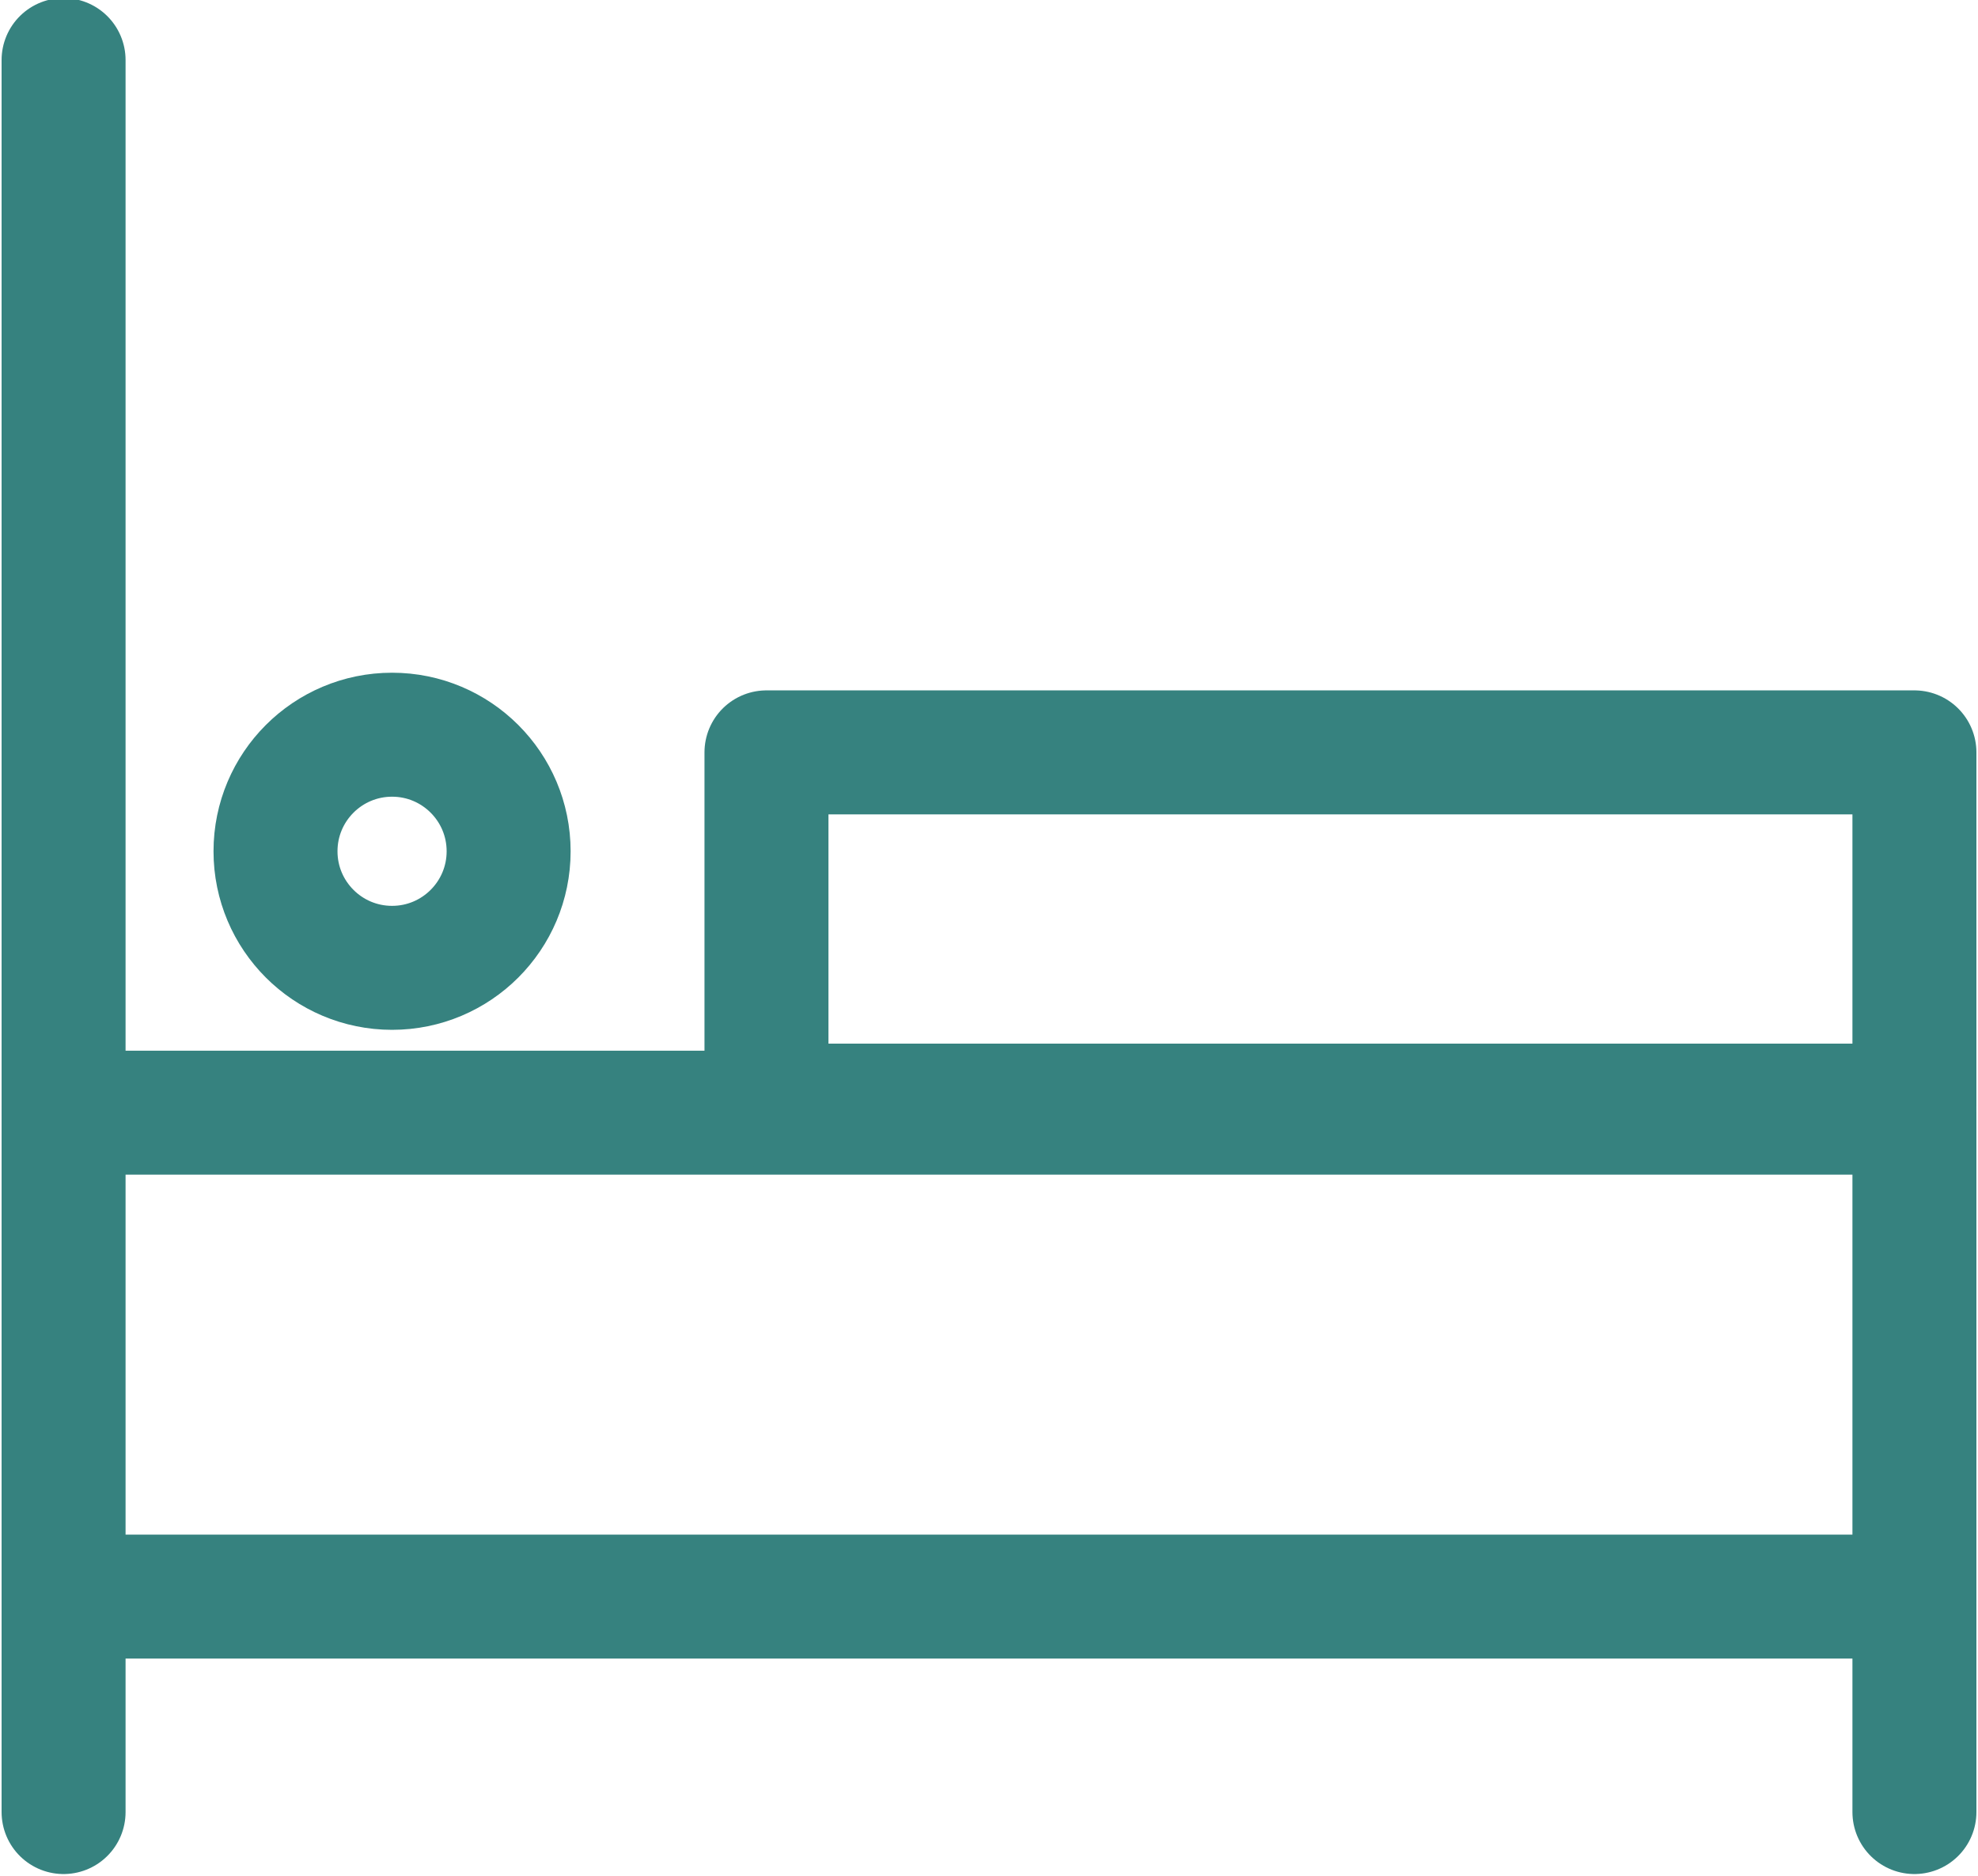
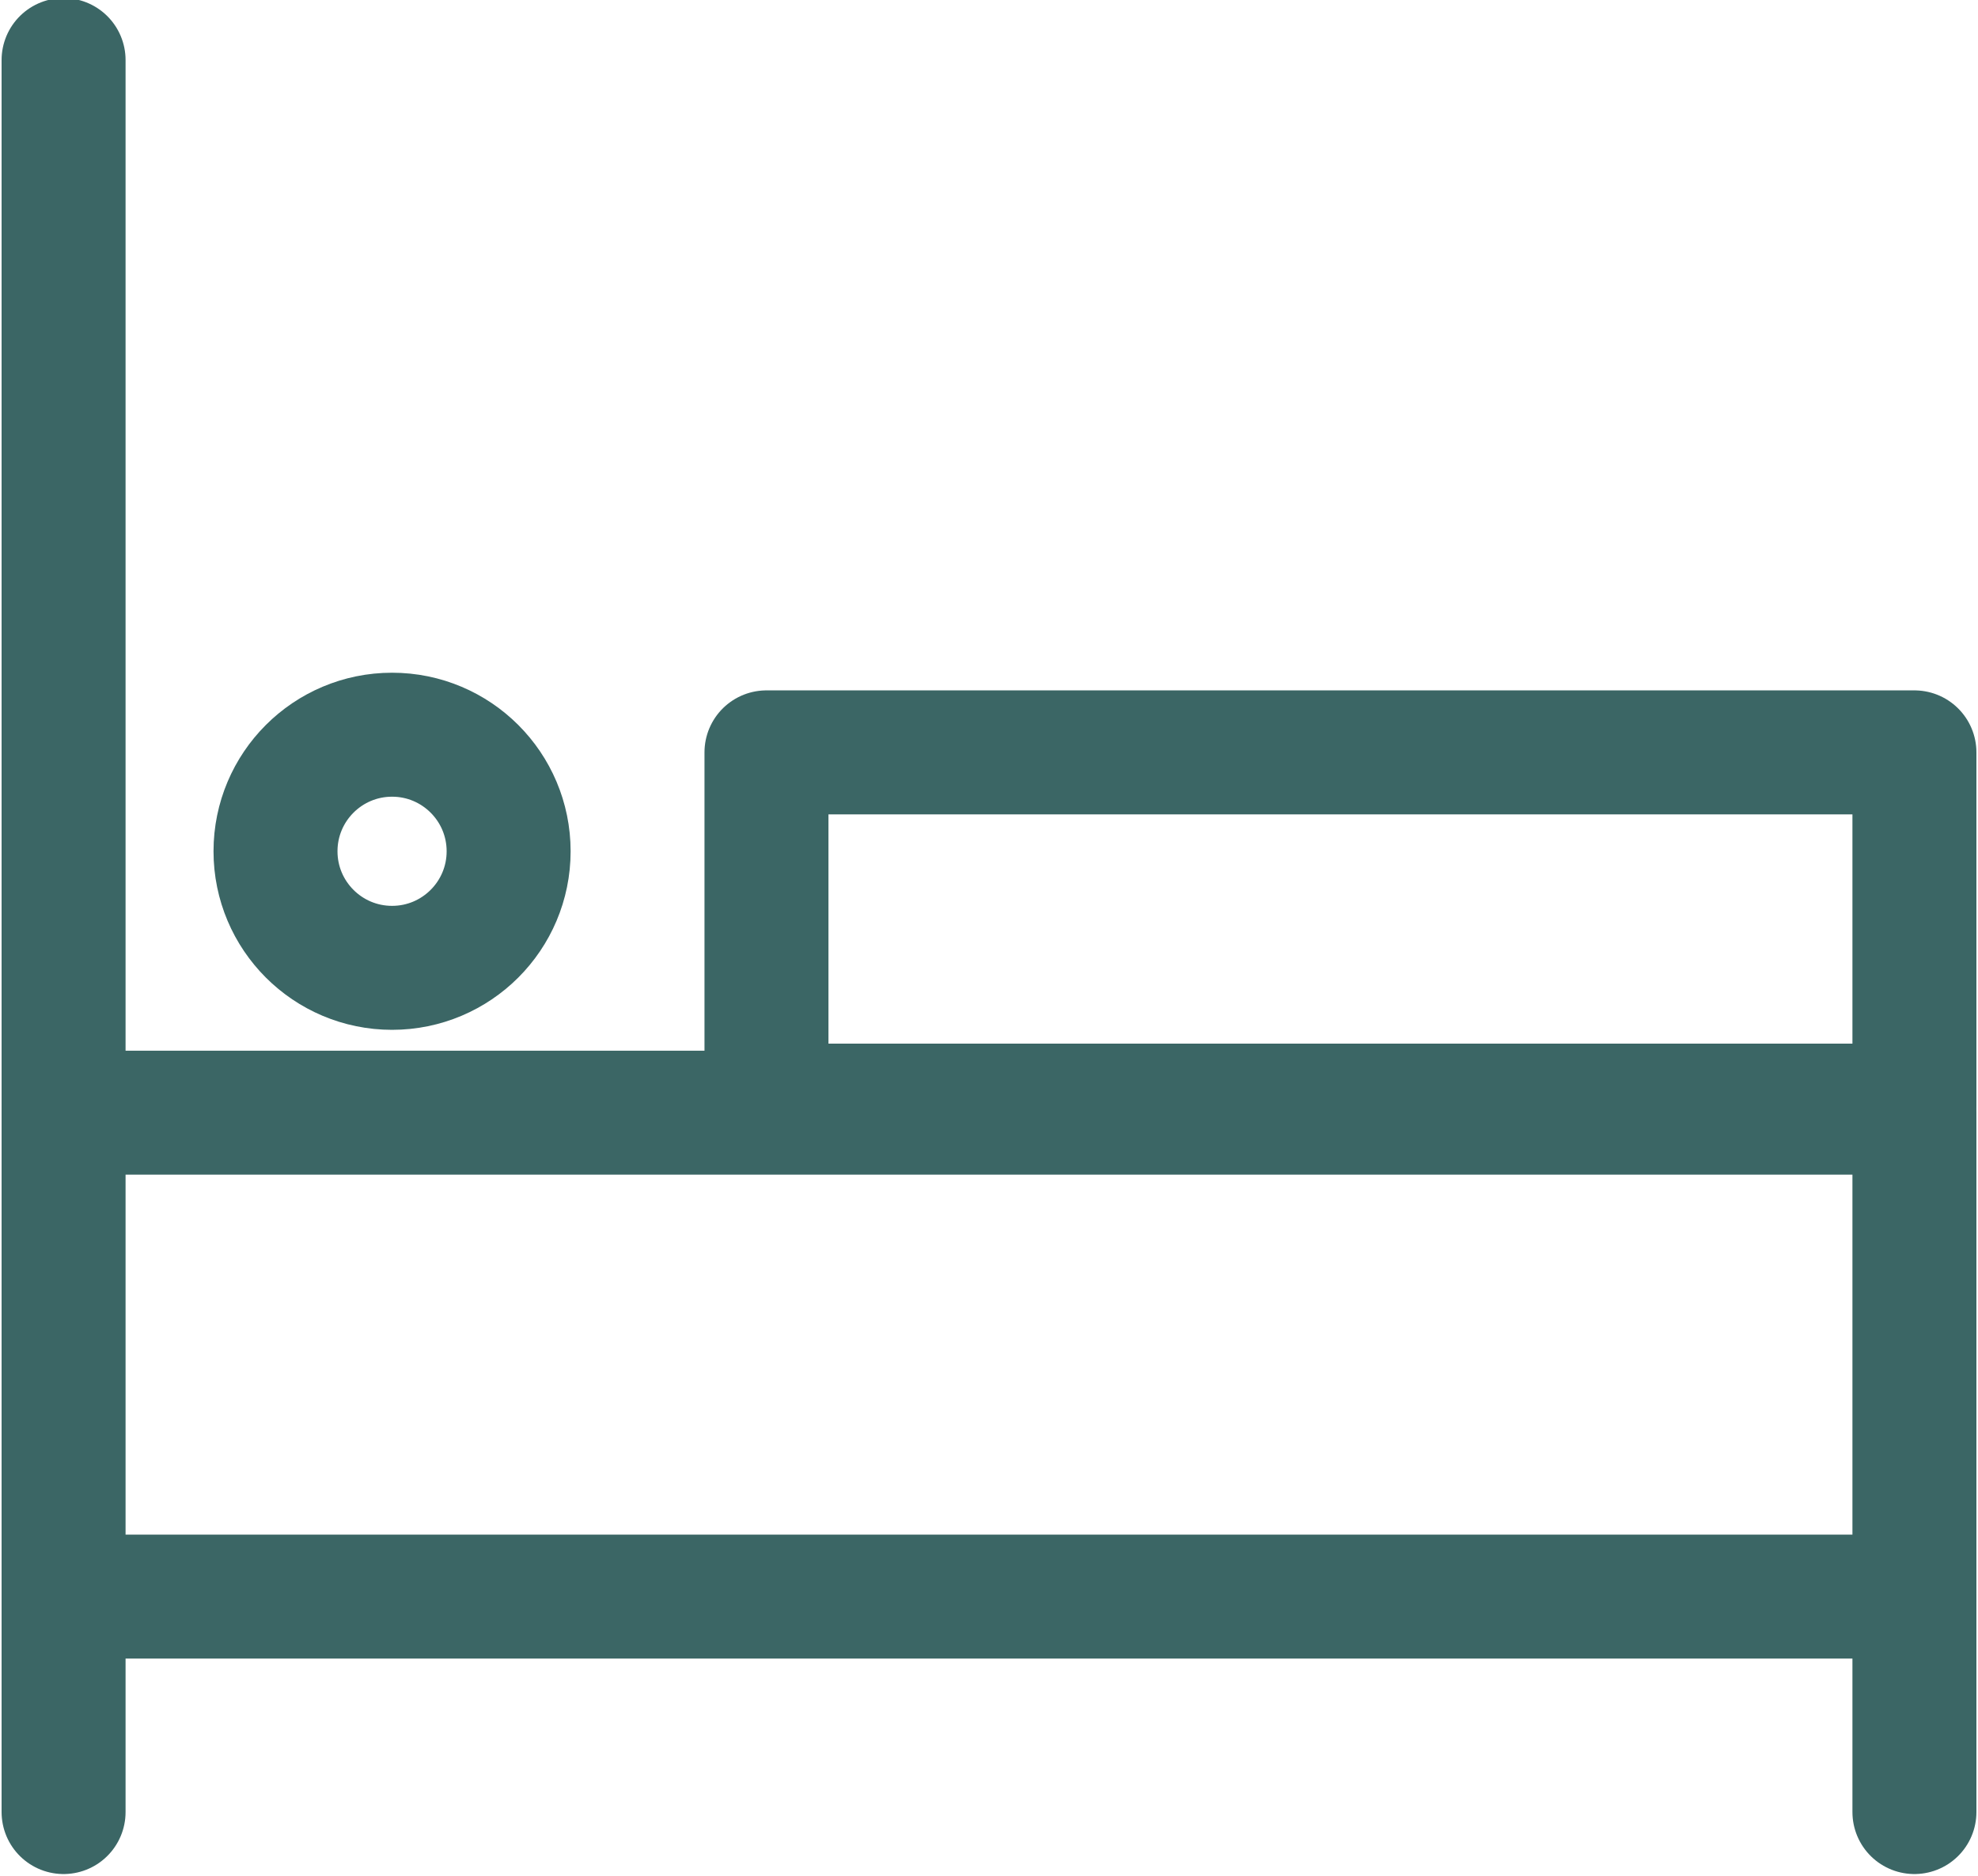
<svg xmlns="http://www.w3.org/2000/svg" version="1.1" id="Layer_2" x="0px" y="0px" viewBox="0 0 56 53.1" style="enable-background:new 0 0 56 53.1;" xml:space="preserve">
  <style type="text/css">
- 	.st0{fill:none;stroke:#36827F;stroke-width:3.51;stroke-linecap:round;stroke-linejoin:round;}
+ 	.st0{fill:none;stroke:#3B6665;stroke-width:3.51;stroke-linecap:round;stroke-linejoin:round;}
</style>
  <g id="Bed_Breakfast">
    <g>
      <line class="st0" x1="1.8" y1="1.7" x2="1.8" y2="51.3" />
      <polyline class="st0" points="54.2,51.3 54.2,47.1 54.2,31.5 1.8,31.5   " />
      <line class="st0" x1="2.5" y1="45.2" x2="54.2" y2="45.2" />
      <rect x="21.7" y="21.3" class="st0" width="32.5" height="10" />
      <circle class="st0" cx="11.1" cy="24.1" r="3.3" />
    </g>
  </g>
</svg>
